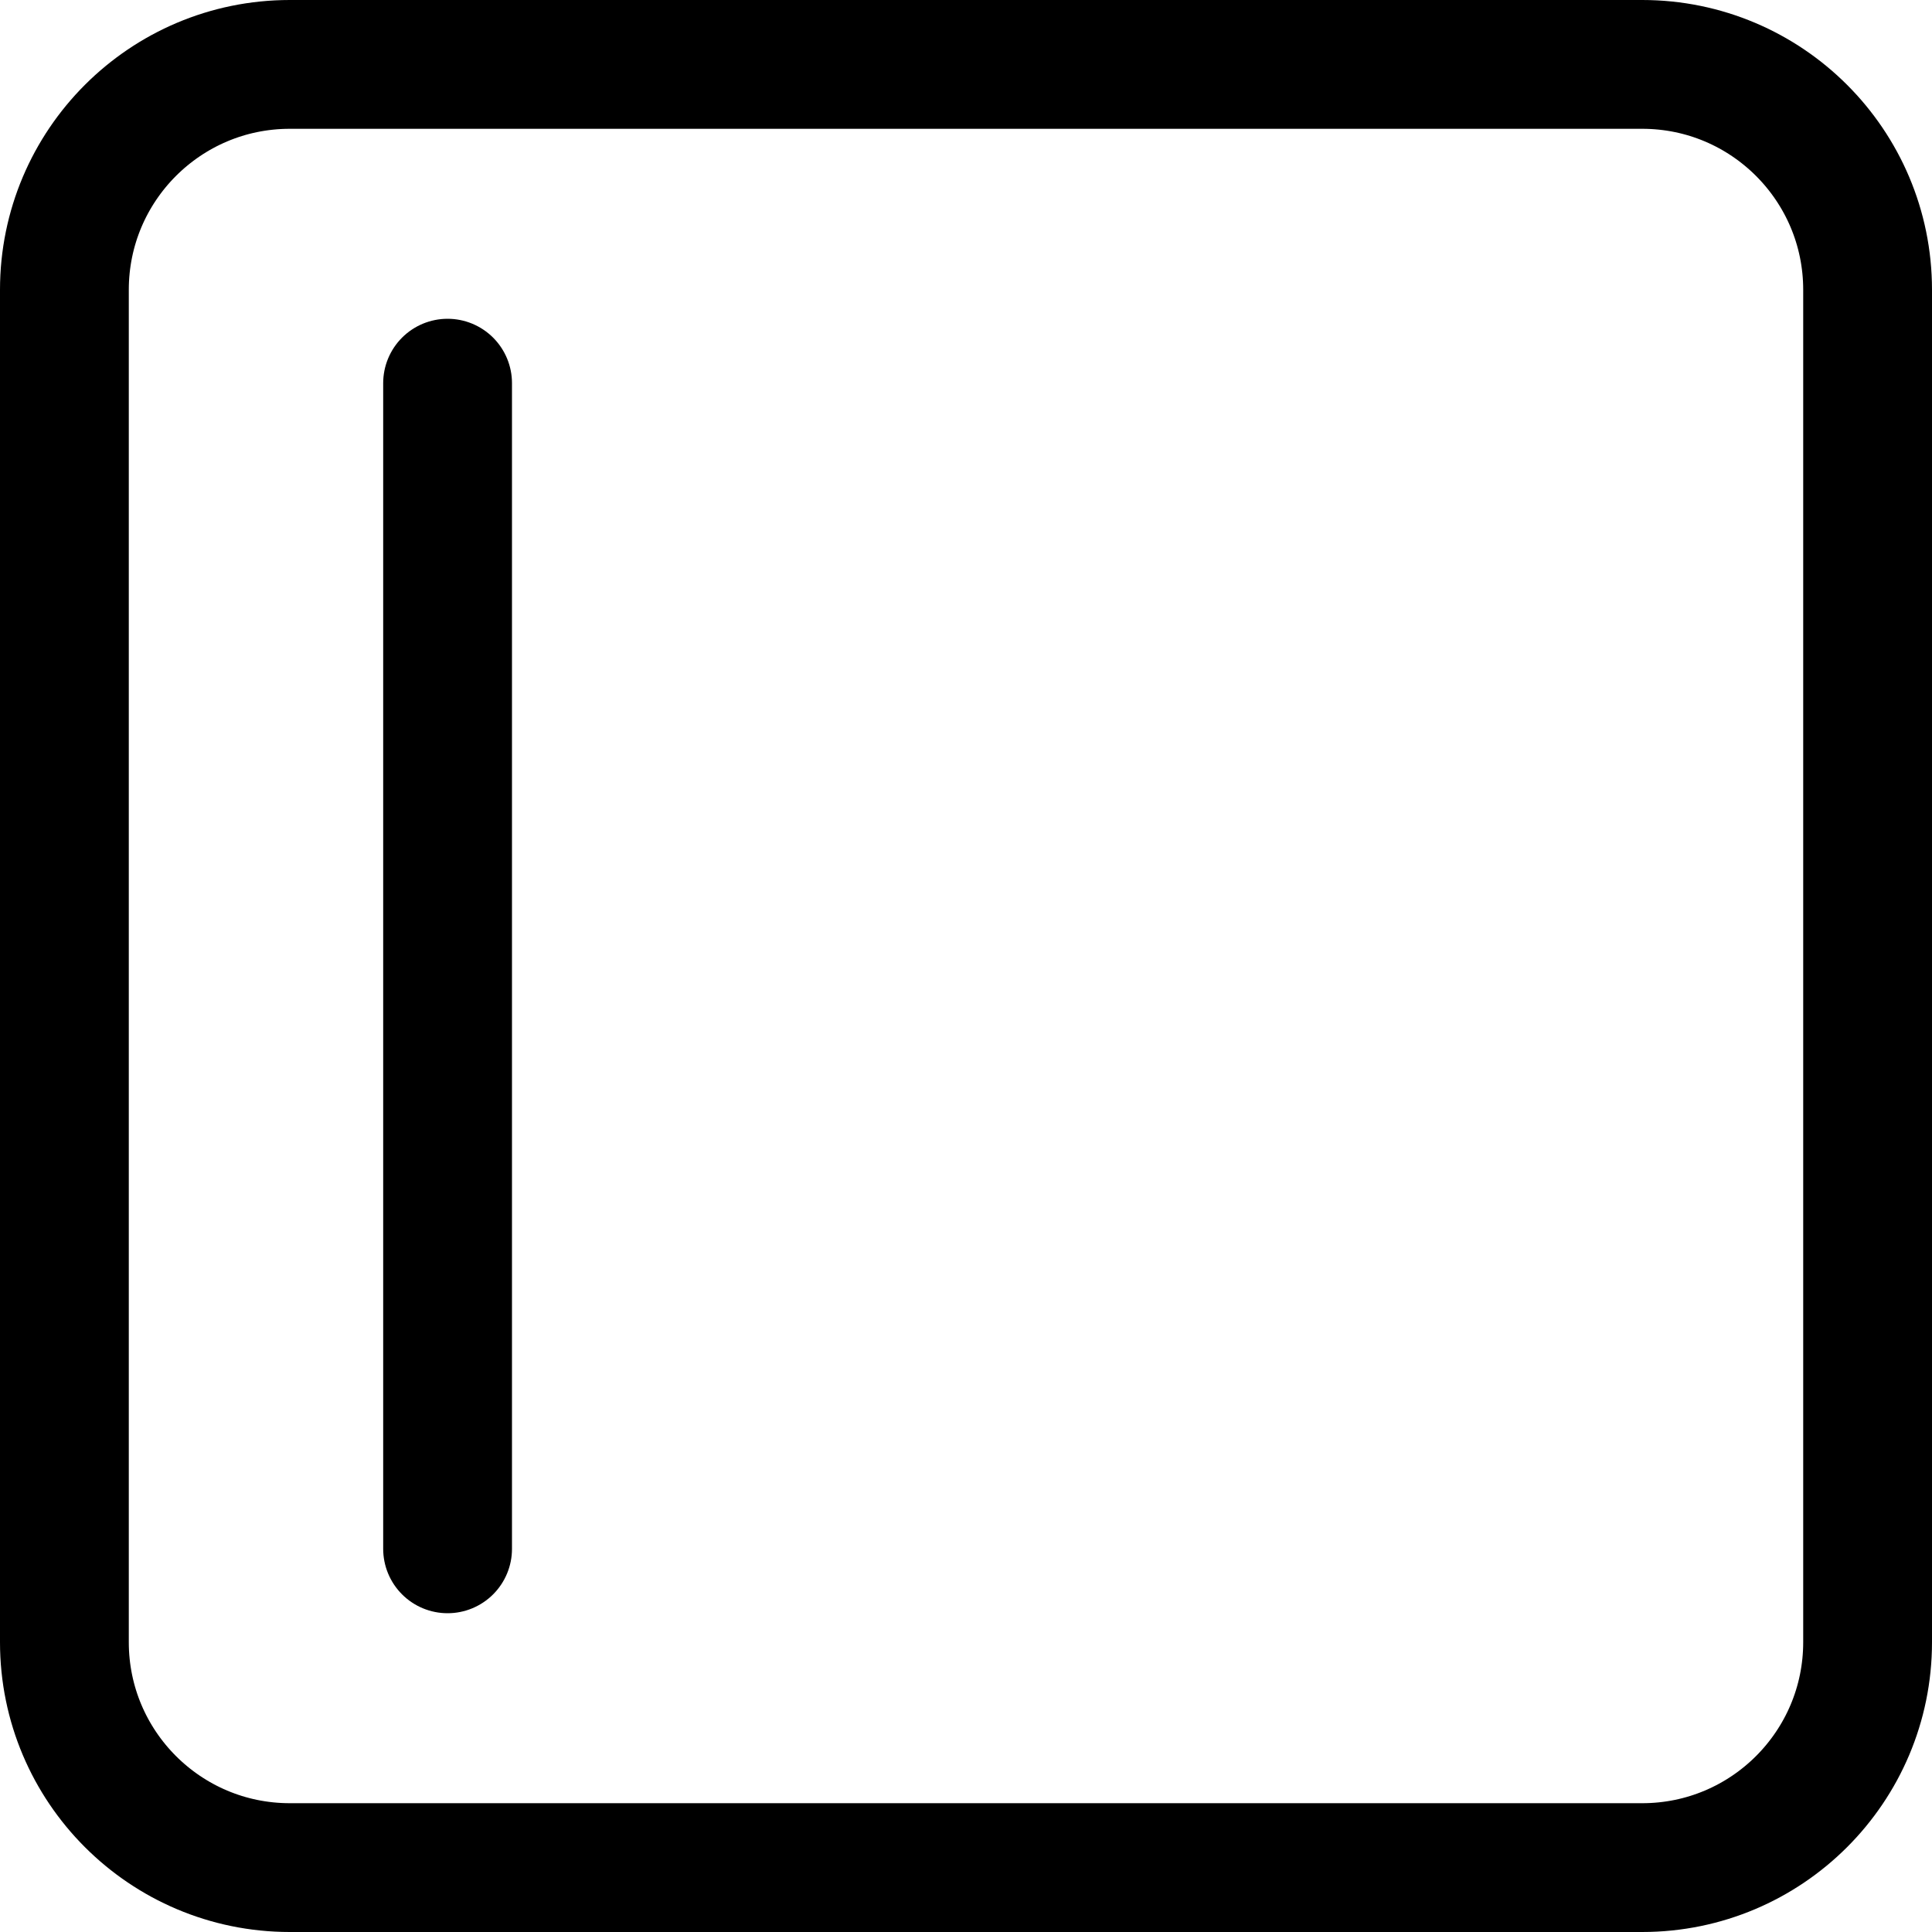
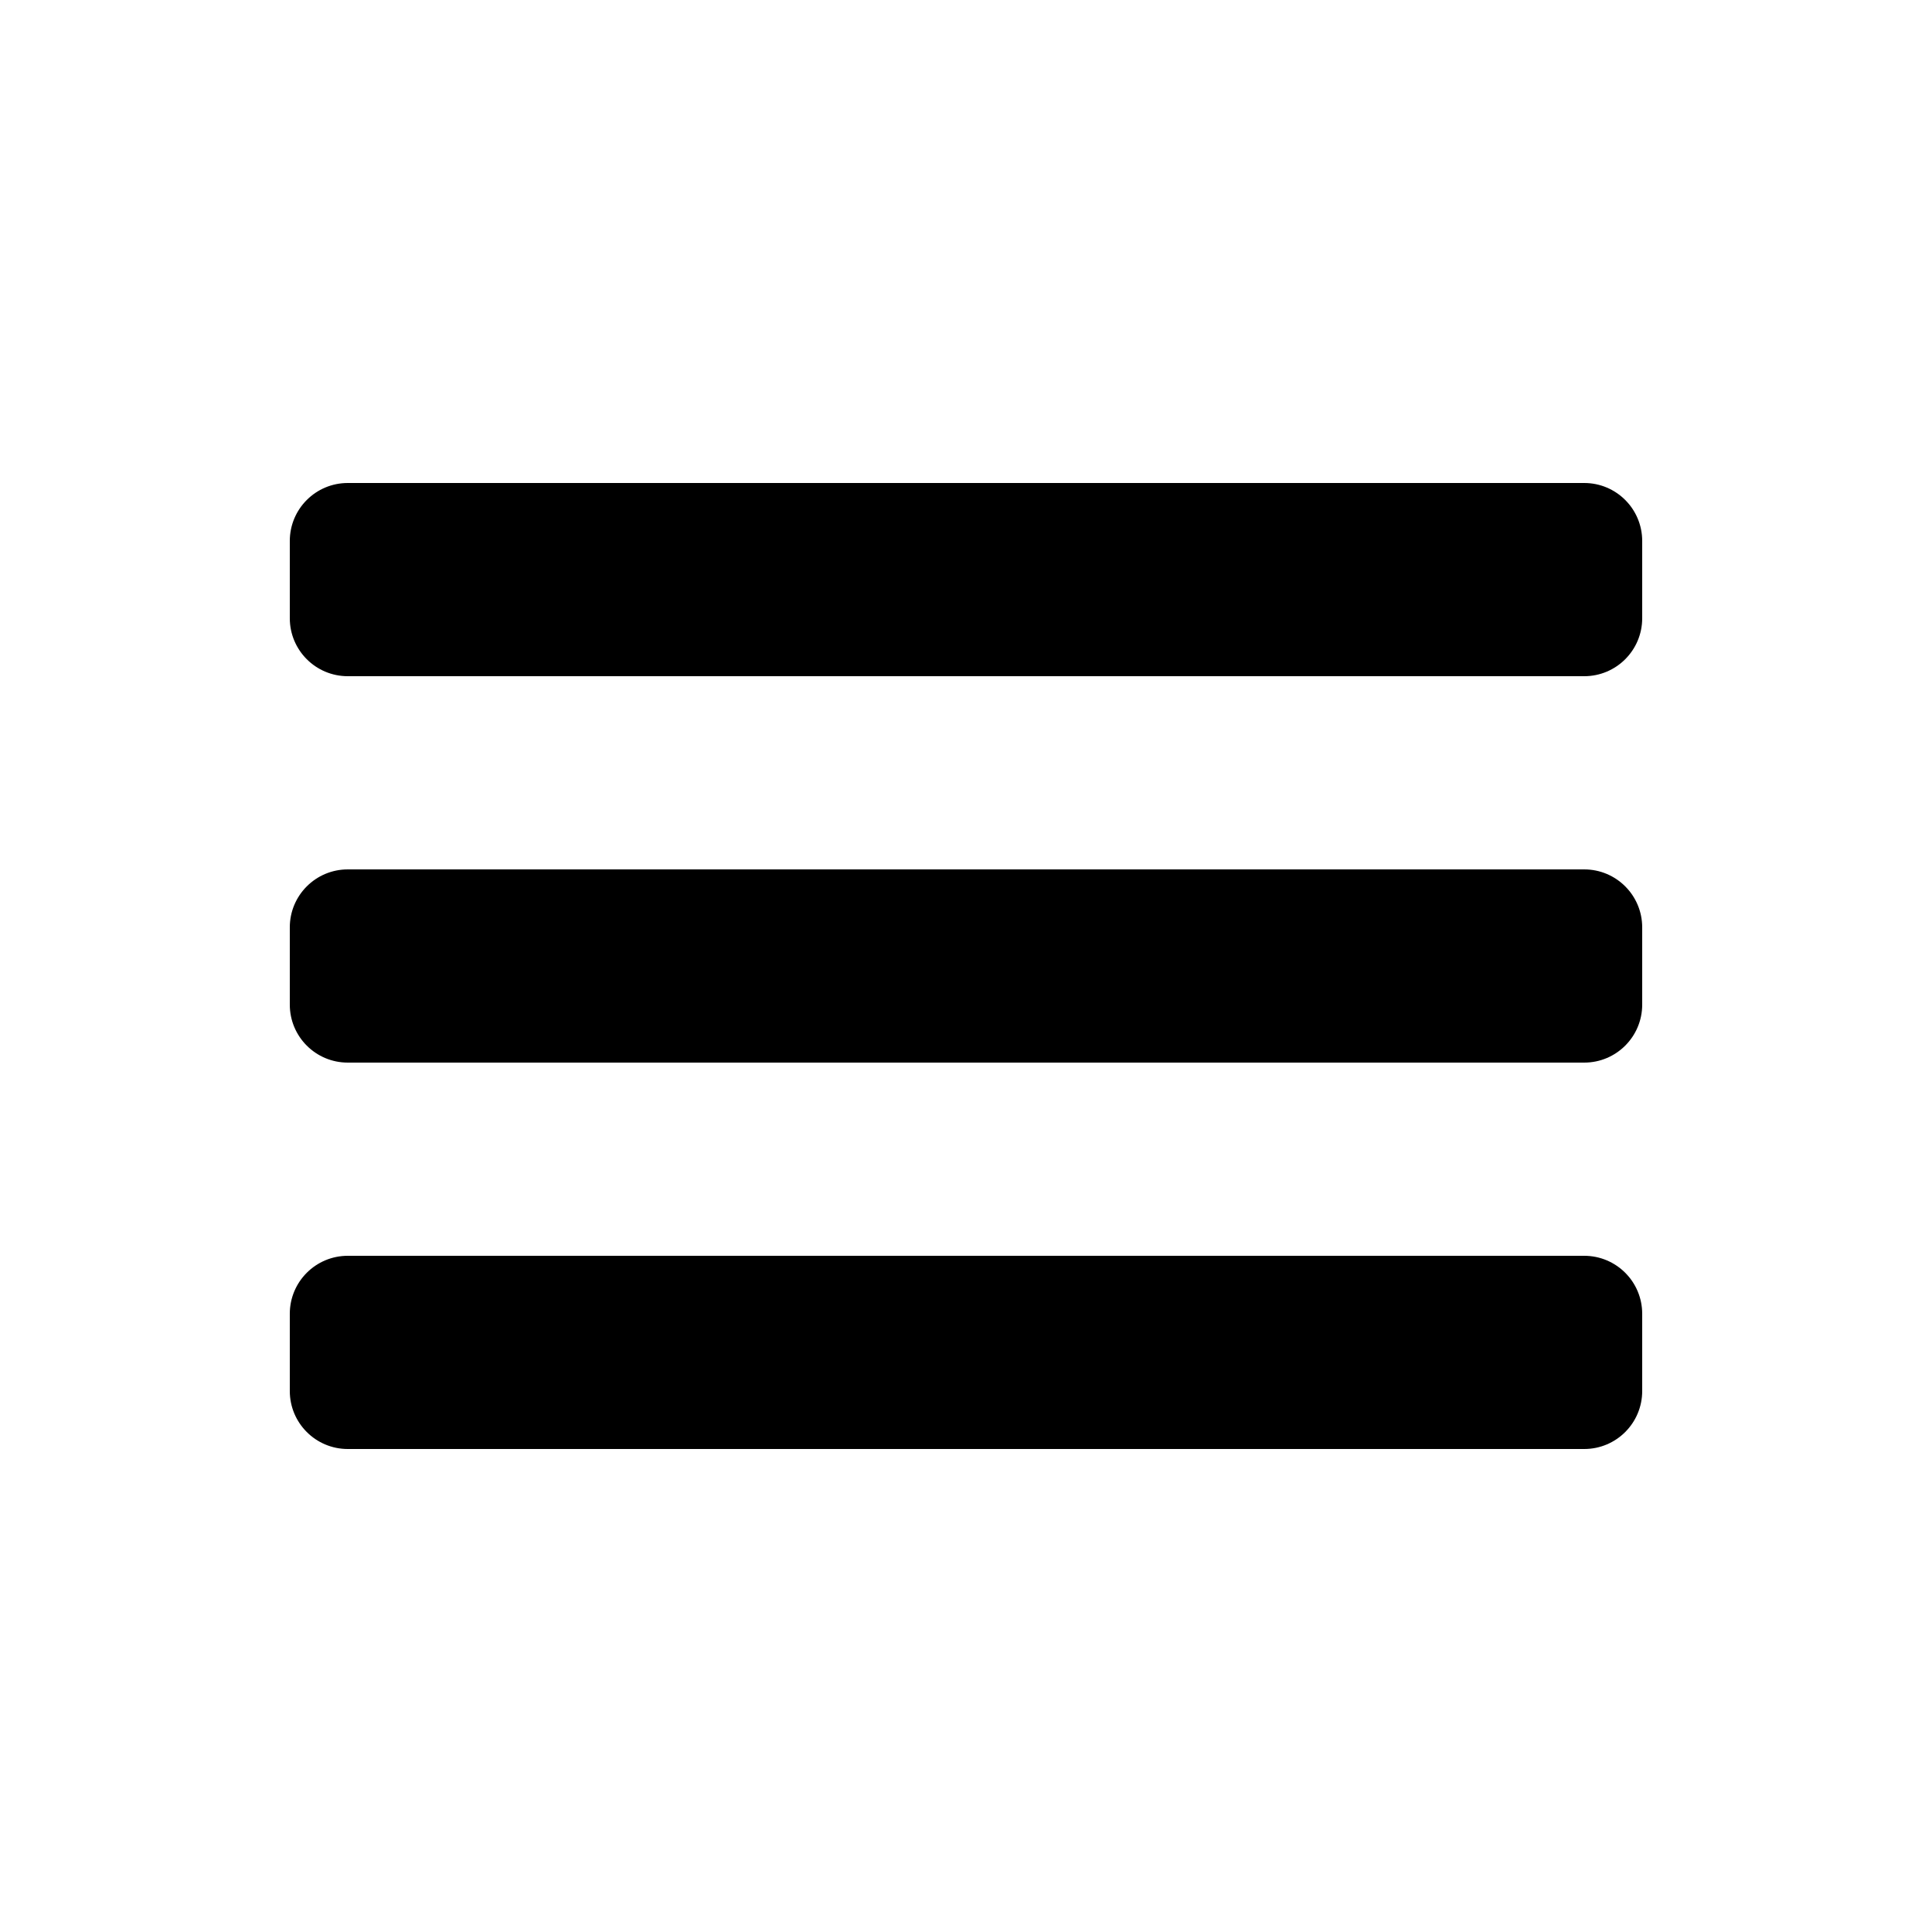
- <svg xmlns="http://www.w3.org/2000/svg" fill="none" version="1.1" width="600" height="600" viewBox="0 0 600 600">
-   <g>
-     <g>
-       <rect x="20" y="20" width="560" height="560" rx="70" fill-opacity="0" stroke-opacity="1" stroke="#000000" fill="none" stroke-width="40" />
-     </g>
-     <g transform="matrix(0,1,-1,0,258.001,-20.00098)">
-       <path d="M139.001,139L501.001,139Q501.492,139,501.982,138.976Q502.473,138.952,502.961,138.904Q503.45,138.856,503.936,138.784Q504.421,138.711,504.903,138.616Q505.384,138.52,505.861,138.401Q506.337,138.281,506.807,138.139Q507.277,137.996,507.739,137.831Q508.201,137.665,508.655,137.478Q509.108,137.29,509.552,137.08Q509.996,136.87,510.429,136.638Q510.862,136.407,511.283,136.155Q511.704,135.902,512.112,135.629Q512.521,135.357,512.915,135.064Q513.309,134.772,513.689,134.46Q514.068,134.149,514.432,133.819Q514.796,133.489,515.143,133.142Q515.49,132.795,515.82,132.431Q516.15,132.067,516.461,131.688Q516.773,131.308,517.065,130.914Q517.358,130.52,517.63,130.111Q517.903,129.703,518.156,129.282Q518.408,128.861,518.639,128.428Q518.871,127.995,519.081,127.551Q519.291,127.107,519.479,126.654Q519.666,126.2,519.832,125.738Q519.997,125.276,520.14,124.806Q520.282,124.336,520.402,123.86Q520.521,123.383,520.617,122.902Q520.712,122.42,520.785,121.935Q520.857,121.449,520.905,120.96Q520.953,120.472,520.977,119.981Q521.001,119.491,521.001,119Q521.001,118.509,520.977,118.019Q520.953,117.528,520.905,117.04Q520.857,116.551,520.785,116.065Q520.712,115.58,520.617,115.098Q520.521,114.617,520.402,114.14Q520.282,113.664,520.14,113.194Q519.997,112.724,519.832,112.262Q519.666,111.8,519.479,111.346Q519.291,110.893,519.081,110.449Q518.871,110.005,518.639,109.572Q518.408,109.139,518.156,108.718Q517.903,108.297,517.63,107.889Q517.358,107.48,517.065,107.086Q516.773,106.692,516.461,106.312Q516.15,105.933,515.82,105.569Q515.49,105.205,515.143,104.858Q514.796,104.511,514.432,104.181Q514.068,103.851,513.689,103.54Q513.309,103.228,512.915,102.936Q512.521,102.643,512.112,102.371Q511.704,102.098,511.283,101.845Q510.862,101.593,510.429,101.362Q509.996,101.13,509.552,100.92Q509.108,100.71,508.655,100.522Q508.201,100.335,507.739,100.169Q507.277,100.004,506.807,99.861Q506.337,99.719,505.861,99.599Q505.384,99.48,504.903,99.384Q504.421,99.289,503.936,99.216Q503.45,99.144,502.961,99.096Q502.473,99.048,501.982,99.024Q501.492,99,501.001,99L139.001,99Q138.51,99,138.02,99.024Q137.529,99.048,137.041,99.096Q136.552,99.144,136.066,99.216Q135.581,99.289,135.099,99.384Q134.618,99.48,134.141,99.599Q133.665,99.719,133.195,99.861Q132.725,100.004,132.263,100.169Q131.801,100.335,131.347,100.522Q130.894,100.71,130.45,100.92Q130.006,101.13,129.573,101.362Q129.14,101.593,128.719,101.845Q128.298,102.098,127.89,102.371Q127.481,102.643,127.087,102.936Q126.693,103.228,126.313,103.54Q125.934,103.851,125.57,104.181Q125.206,104.511,124.859,104.858Q124.512,105.205,124.182,105.569Q123.852,105.933,123.541,106.312Q123.229,106.692,122.937,107.086Q122.644,107.48,122.372,107.889Q122.099,108.297,121.846,108.718Q121.594,109.139,121.363,109.572Q121.131,110.005,120.921,110.449Q120.711,110.893,120.523,111.346Q120.335,111.8,120.17,112.262Q120.005,112.724,119.862,113.194Q119.72,113.664,119.6,114.14Q119.481,114.617,119.385,115.098Q119.289,115.58,119.217,116.065Q119.145,116.551,119.097,117.04Q119.049,117.528,119.025,118.019Q119.001,118.509,119.001,119Q119.001,119.491,119.025,119.981Q119.049,120.472,119.097,120.96Q119.145,121.449,119.217,121.935Q119.289,122.42,119.385,122.902Q119.481,123.383,119.6,123.86Q119.72,124.336,119.862,124.806Q120.005,125.276,120.17,125.738Q120.335,126.2,120.523,126.654Q120.711,127.107,120.921,127.551Q121.131,127.995,121.363,128.428Q121.594,128.861,121.846,129.282Q122.099,129.703,122.372,130.111Q122.644,130.52,122.937,130.914Q123.229,131.308,123.541,131.688Q123.852,132.067,124.182,132.431Q124.512,132.795,124.859,133.142Q125.206,133.489,125.57,133.819Q125.934,134.149,126.313,134.46Q126.693,134.772,127.087,135.064Q127.481,135.357,127.89,135.629Q128.298,135.902,128.719,136.155Q129.14,136.407,129.573,136.638Q130.006,136.87,130.45,137.08Q130.894,137.29,131.347,137.478Q131.801,137.665,132.263,137.831Q132.725,137.996,133.195,138.139Q133.665,138.281,134.141,138.401Q134.618,138.52,135.099,138.616Q135.581,138.711,136.066,138.784Q136.552,138.856,137.041,138.904Q137.529,138.952,138.02,138.976Q138.51,139,139.001,139Z" fill-rule="evenodd" fill="#000000" fill-opacity="1" />
-     </g>
+ <svg xmlns="http://www.w3.org/2000/svg" viewBox="0 0 100 100" width="100" height="100">
+   <g fill="#000000">
+     <rect x="15" y="25" width="70" height="10" rx="3" />
+     <rect x="15" y="45" width="70" height="10" rx="3" />
+     <rect x="15" y="65" width="70" height="10" rx="3" />
  </g>
</svg>
